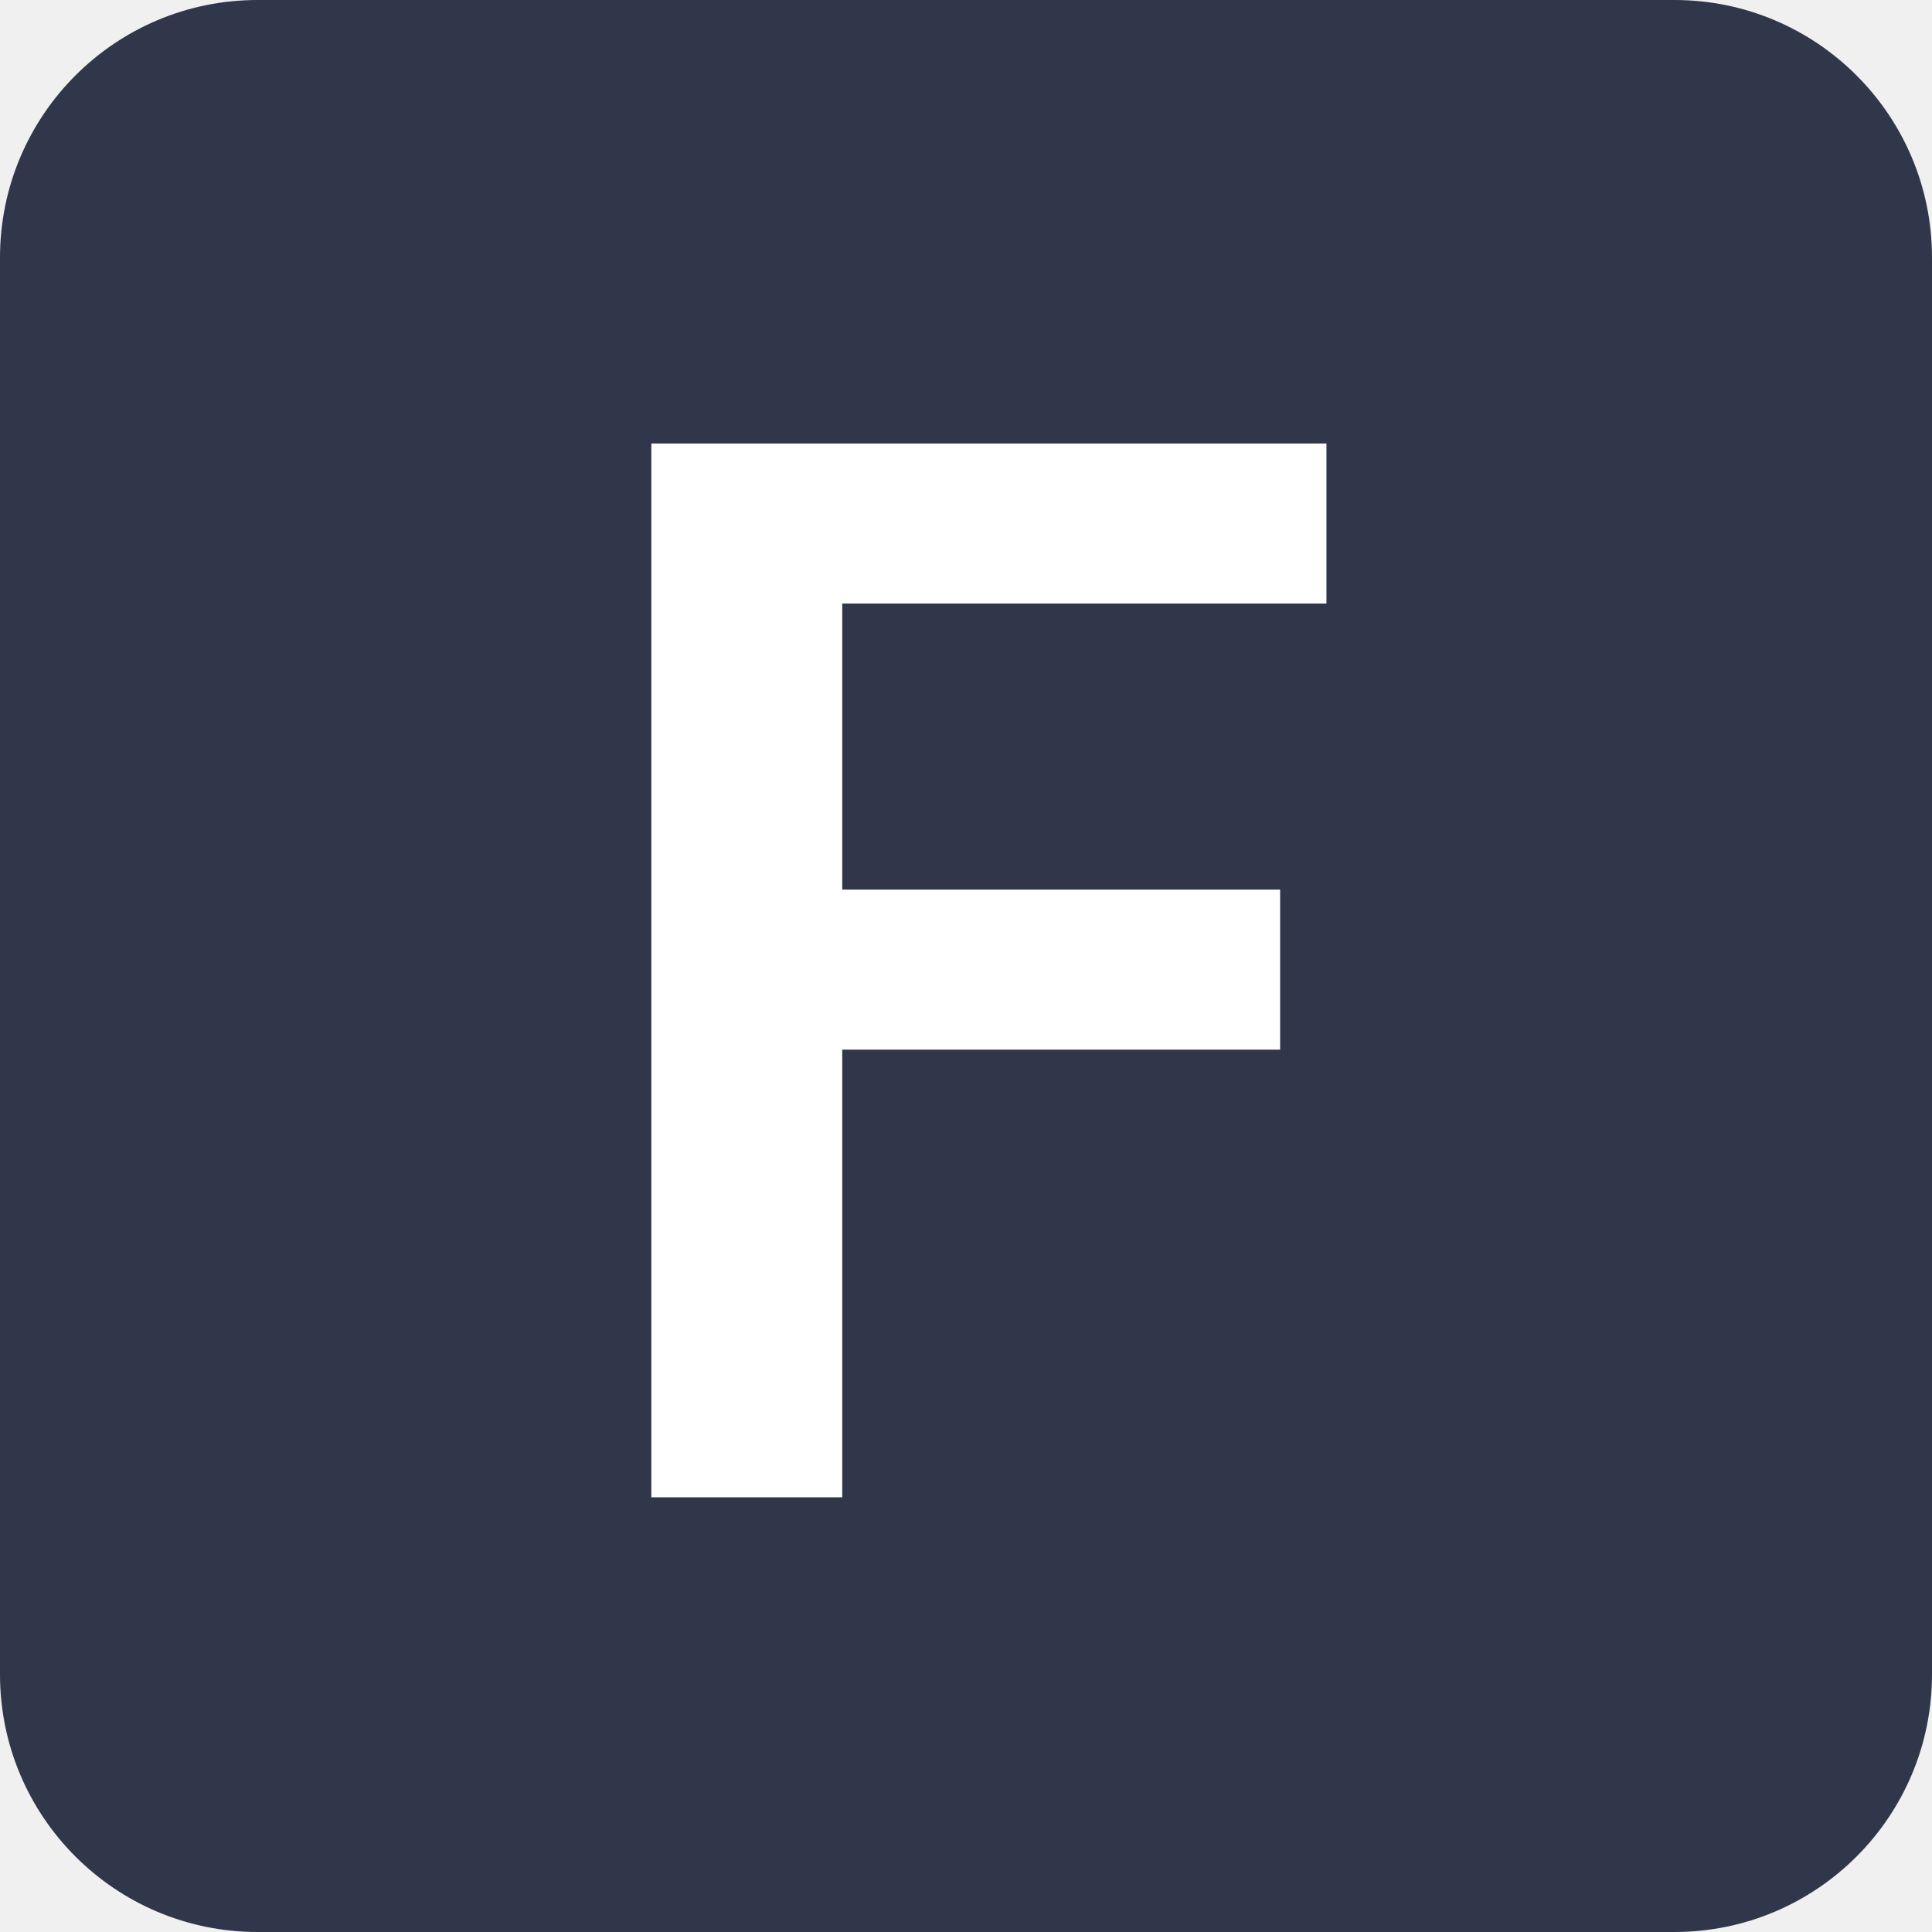
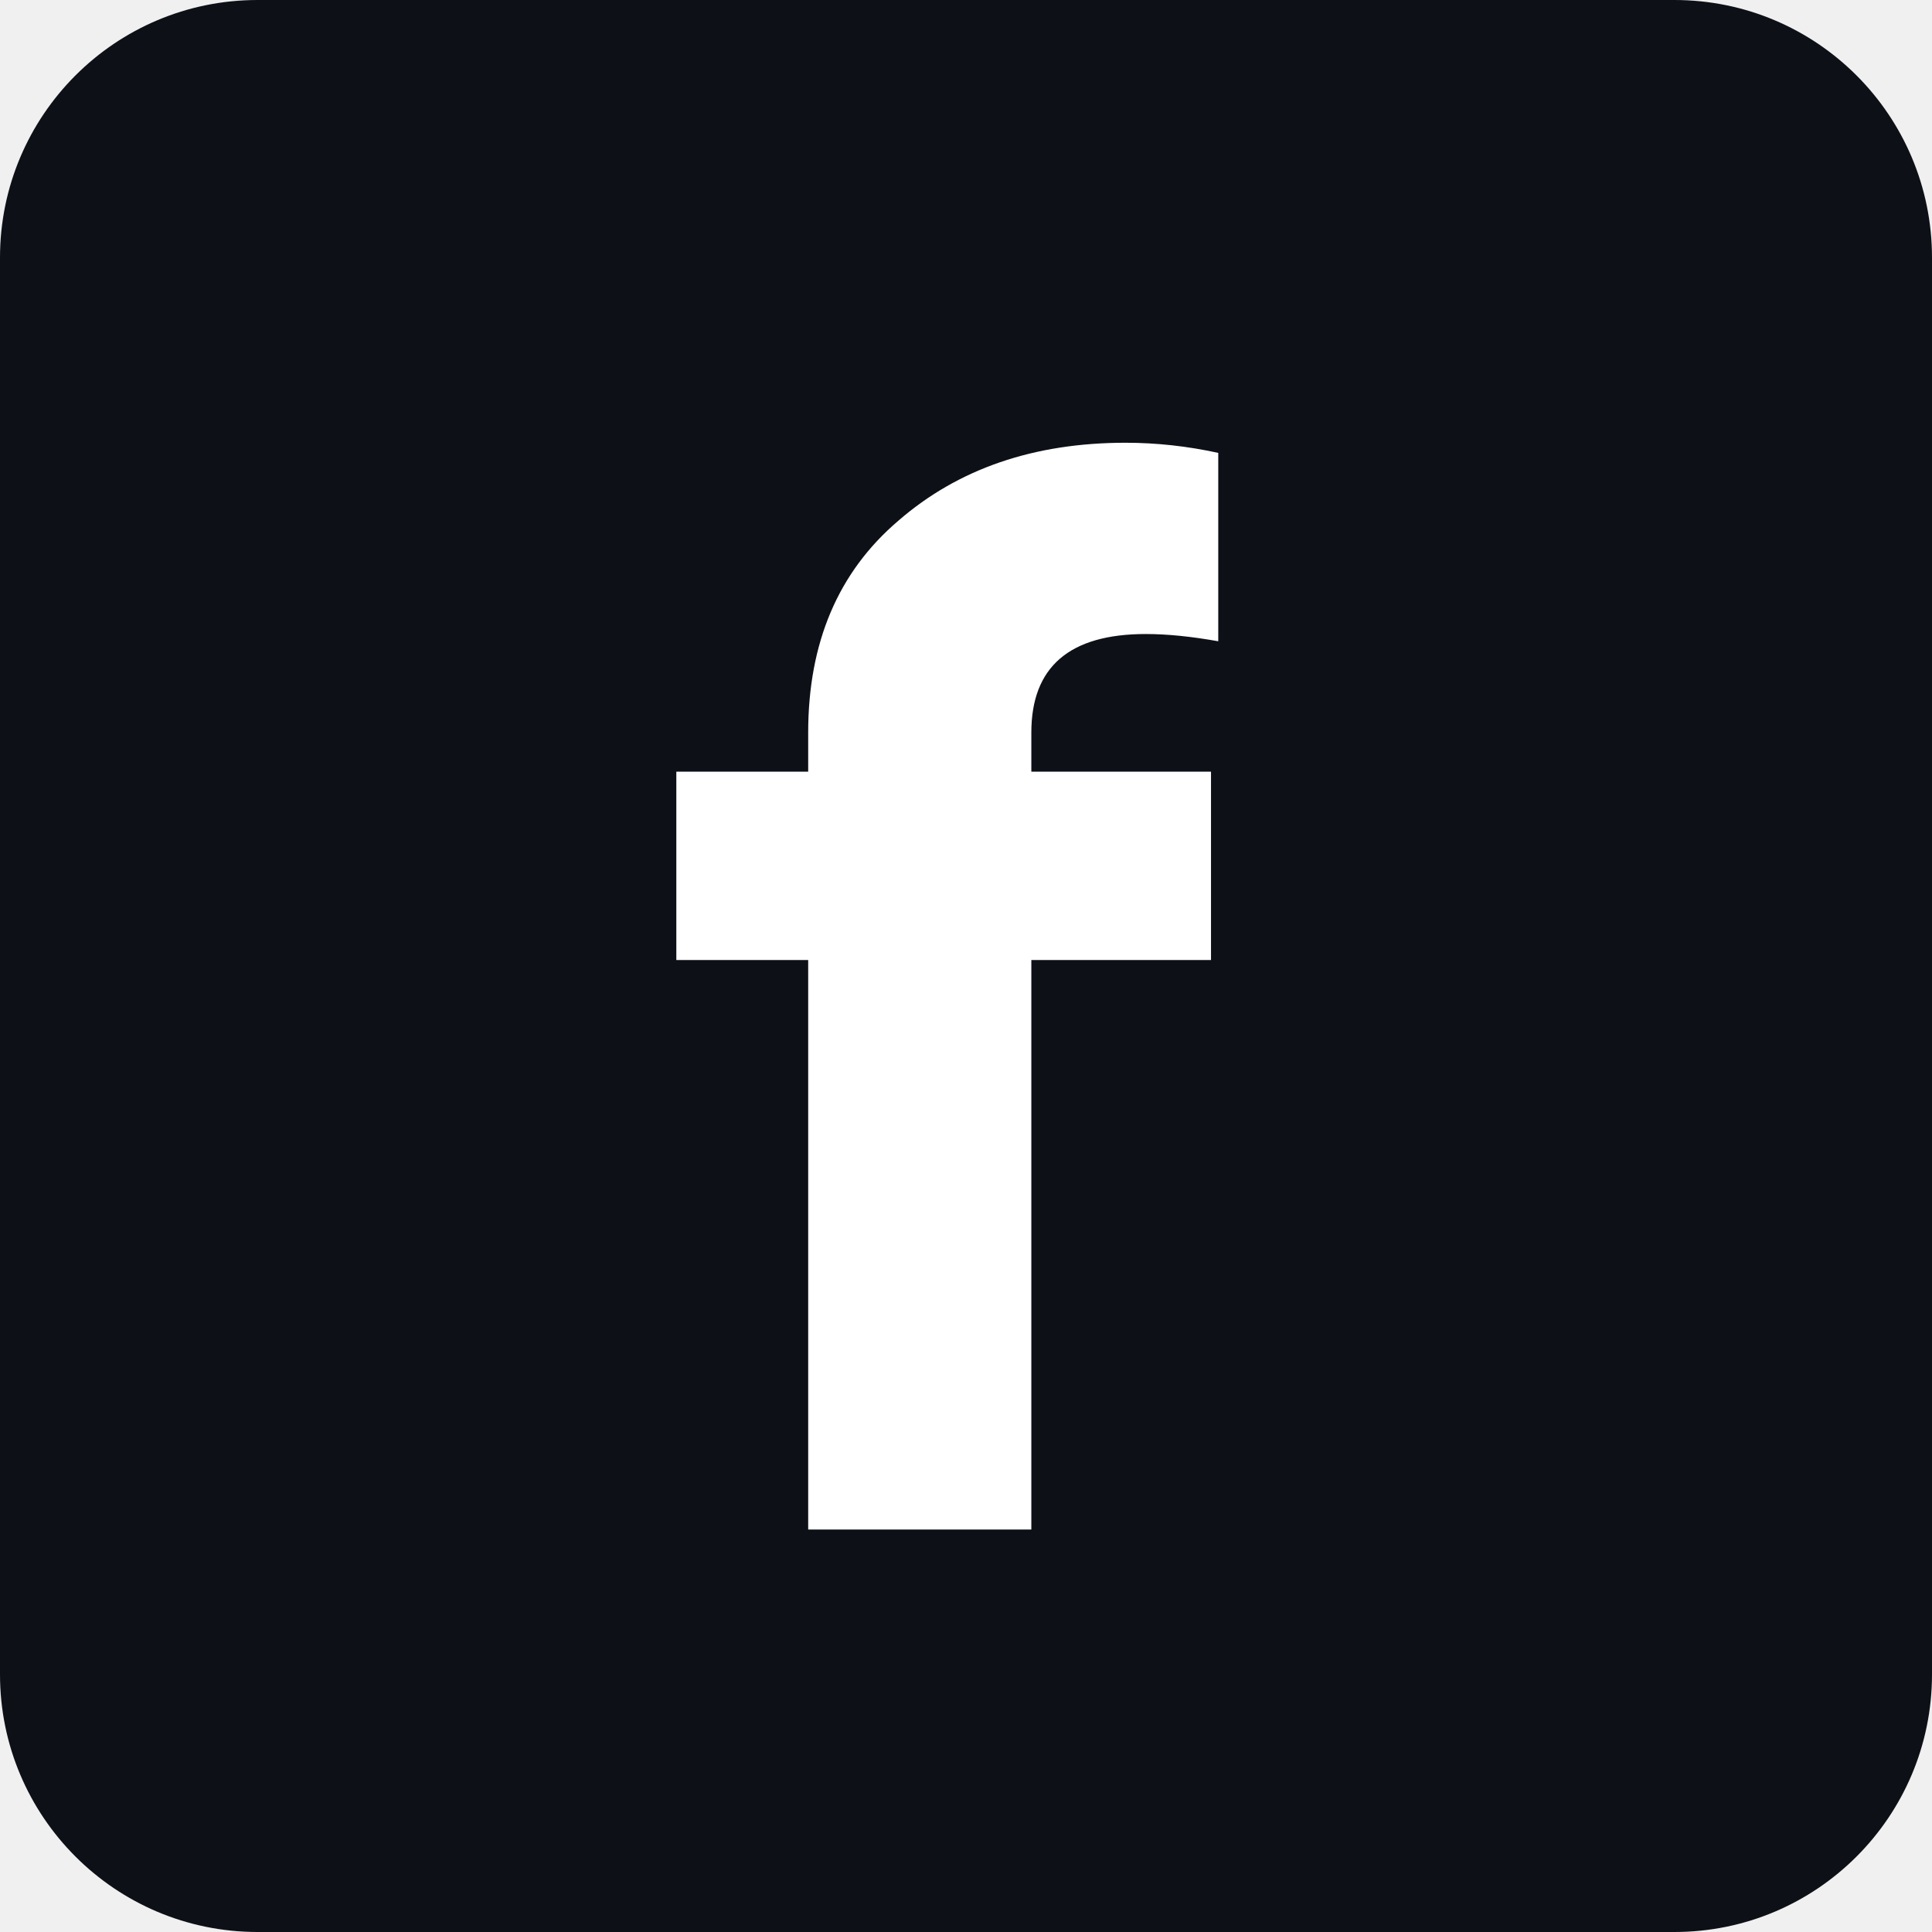
<svg xmlns="http://www.w3.org/2000/svg" width="120" height="120" viewBox="0 0 120 120" fill="none">
-   <rect width="120" height="120" rx="16" fill="#30374A" />
-   <path d="M40.456 93V27.546H82.388V37.485H52.313V55.255H79.511V65.195H52.313V93H40.456Z" fill="white" />
+   <path d="M104 0H16C7.163 0 0 7.163 0 16V104C0 112.837 7.163 120 16 120H104C112.837 120 120 112.837 120 104V16C120 7.163 112.837 0 104 0Z" fill="#0D1117" />
+   <path d="M50.198 95V59.63H42.008V47.93H50.198V45.5C50.198 39.92 52.058 35.54 55.778 32.36C59.498 29.12 64.208 27.5 69.908 27.5C71.828 27.5 73.748 27.71 75.668 28.13V39.83C73.988 39.53 72.488 39.38 71.168 39.38C66.428 39.38 64.058 41.42 64.058 45.5V47.93H75.218V59.63H64.058V95H50.198Z" fill="white" />
</svg>
